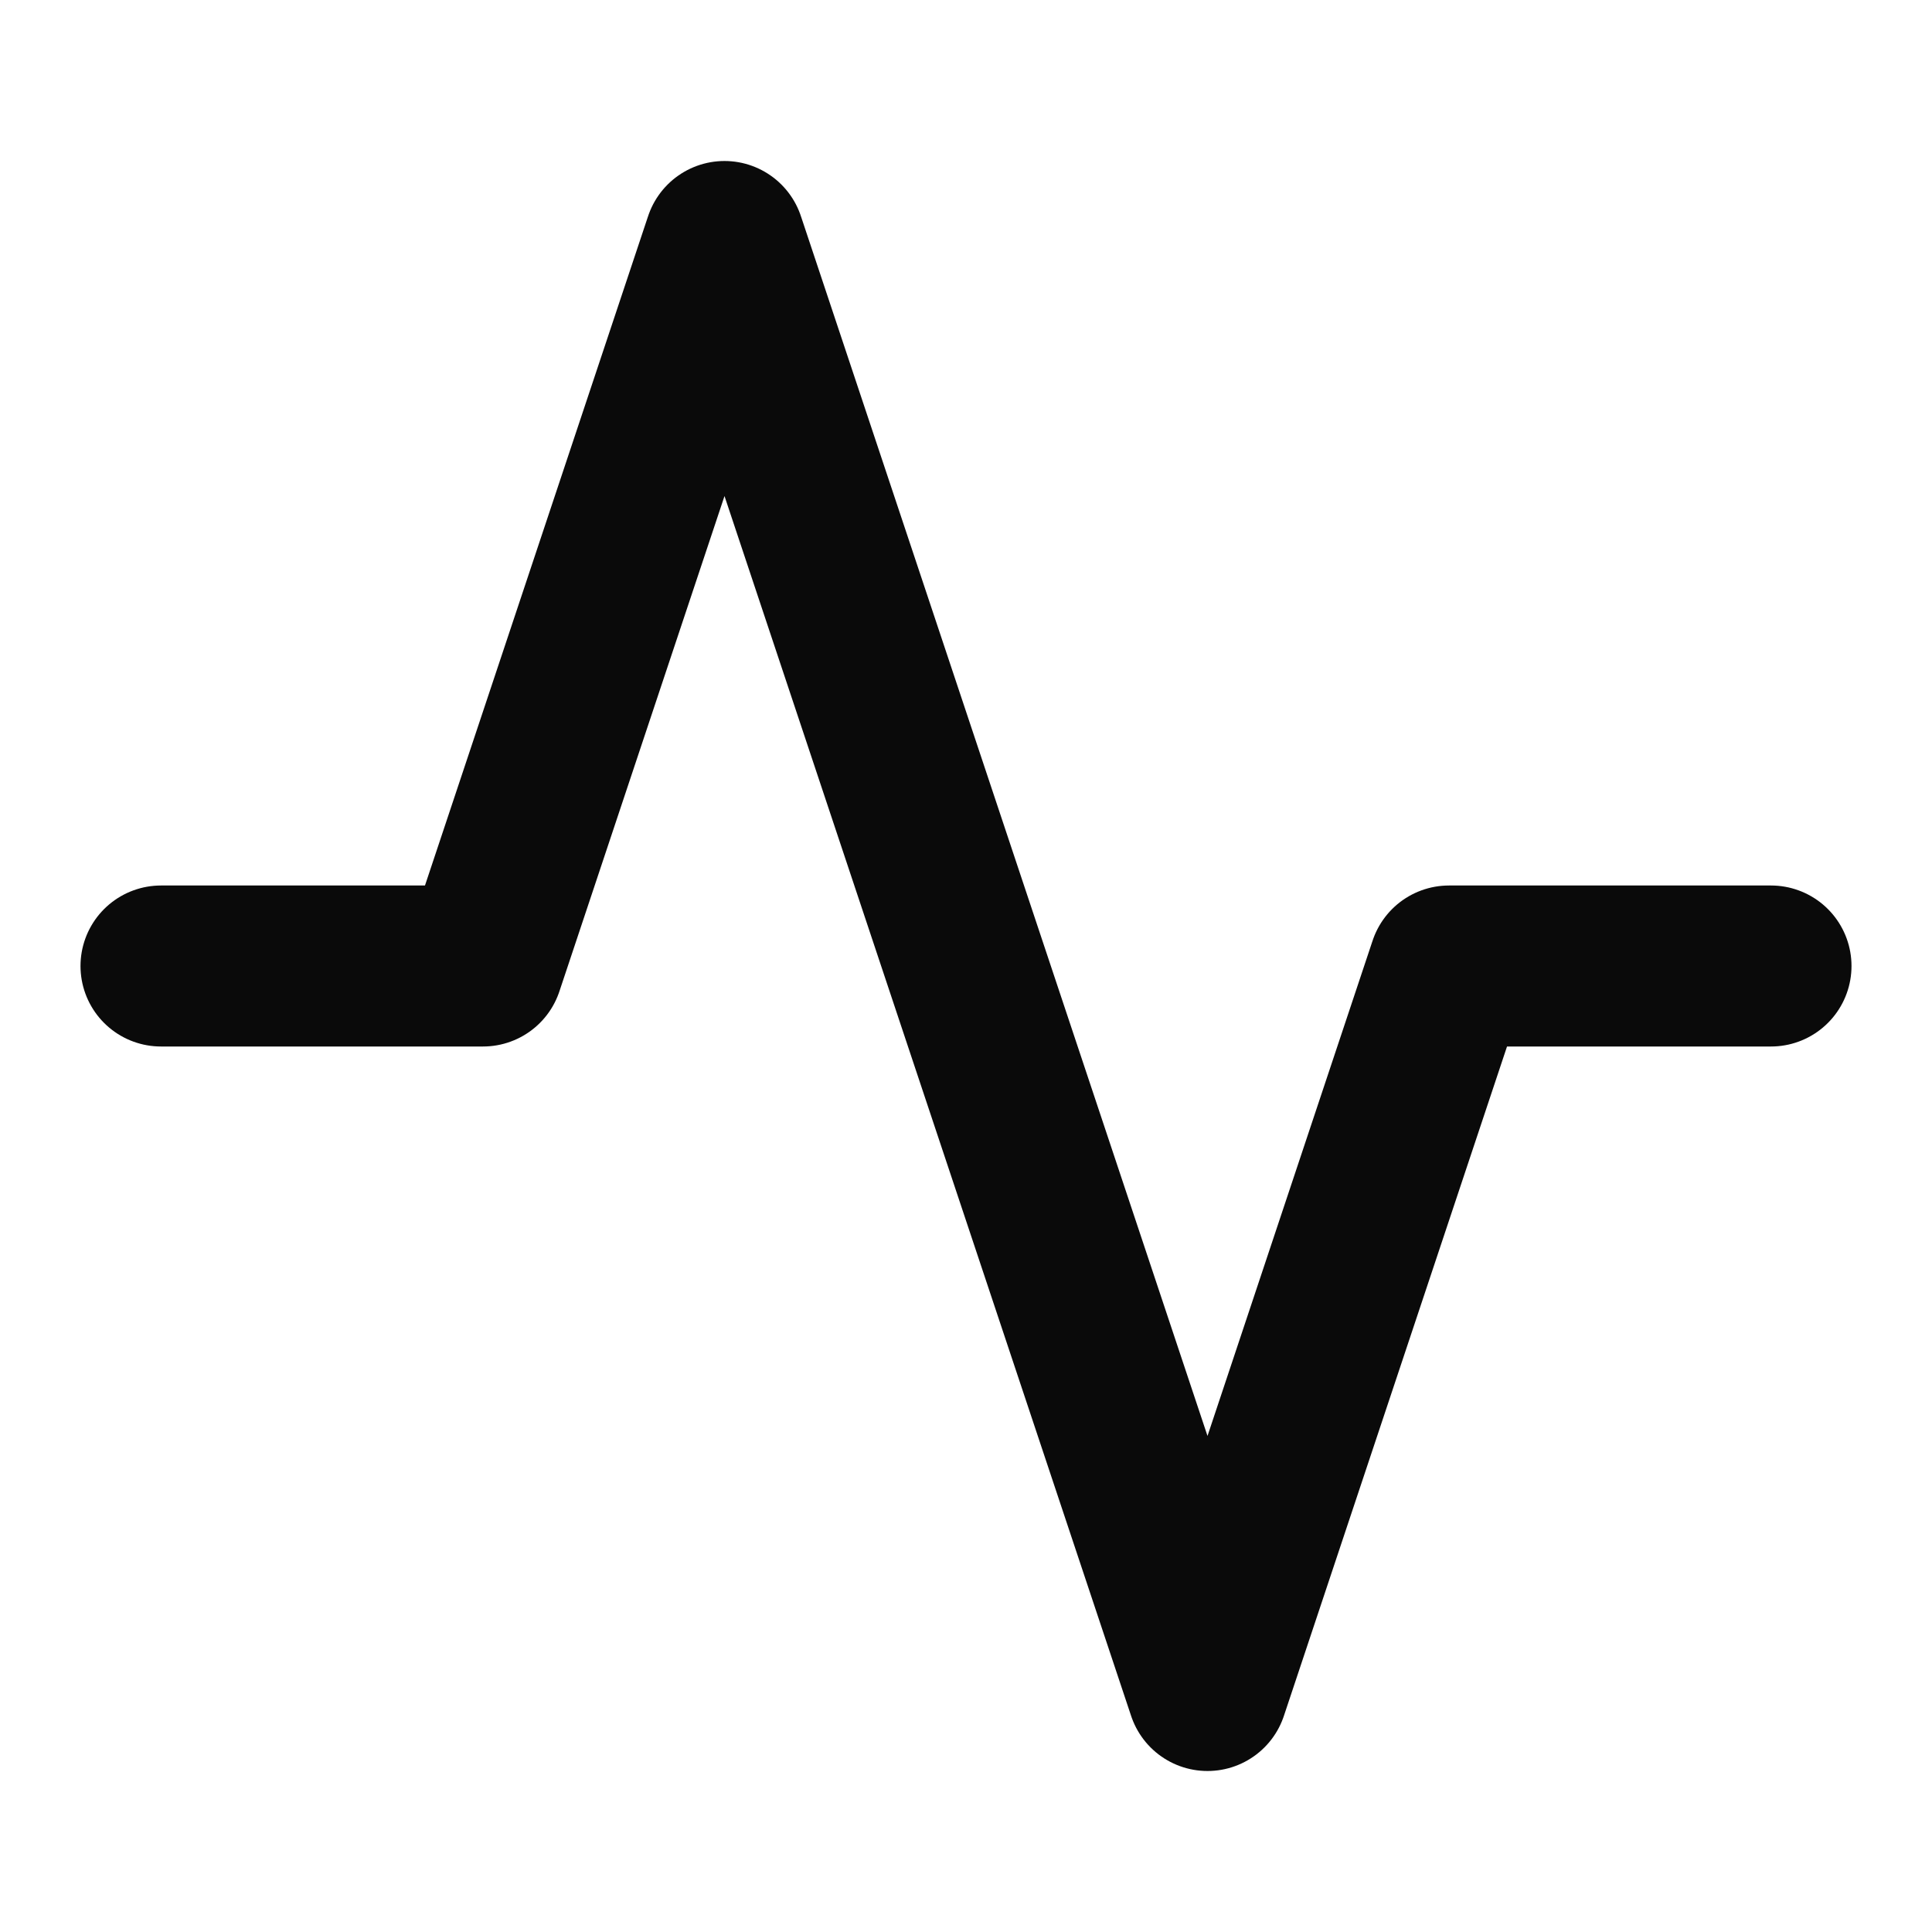
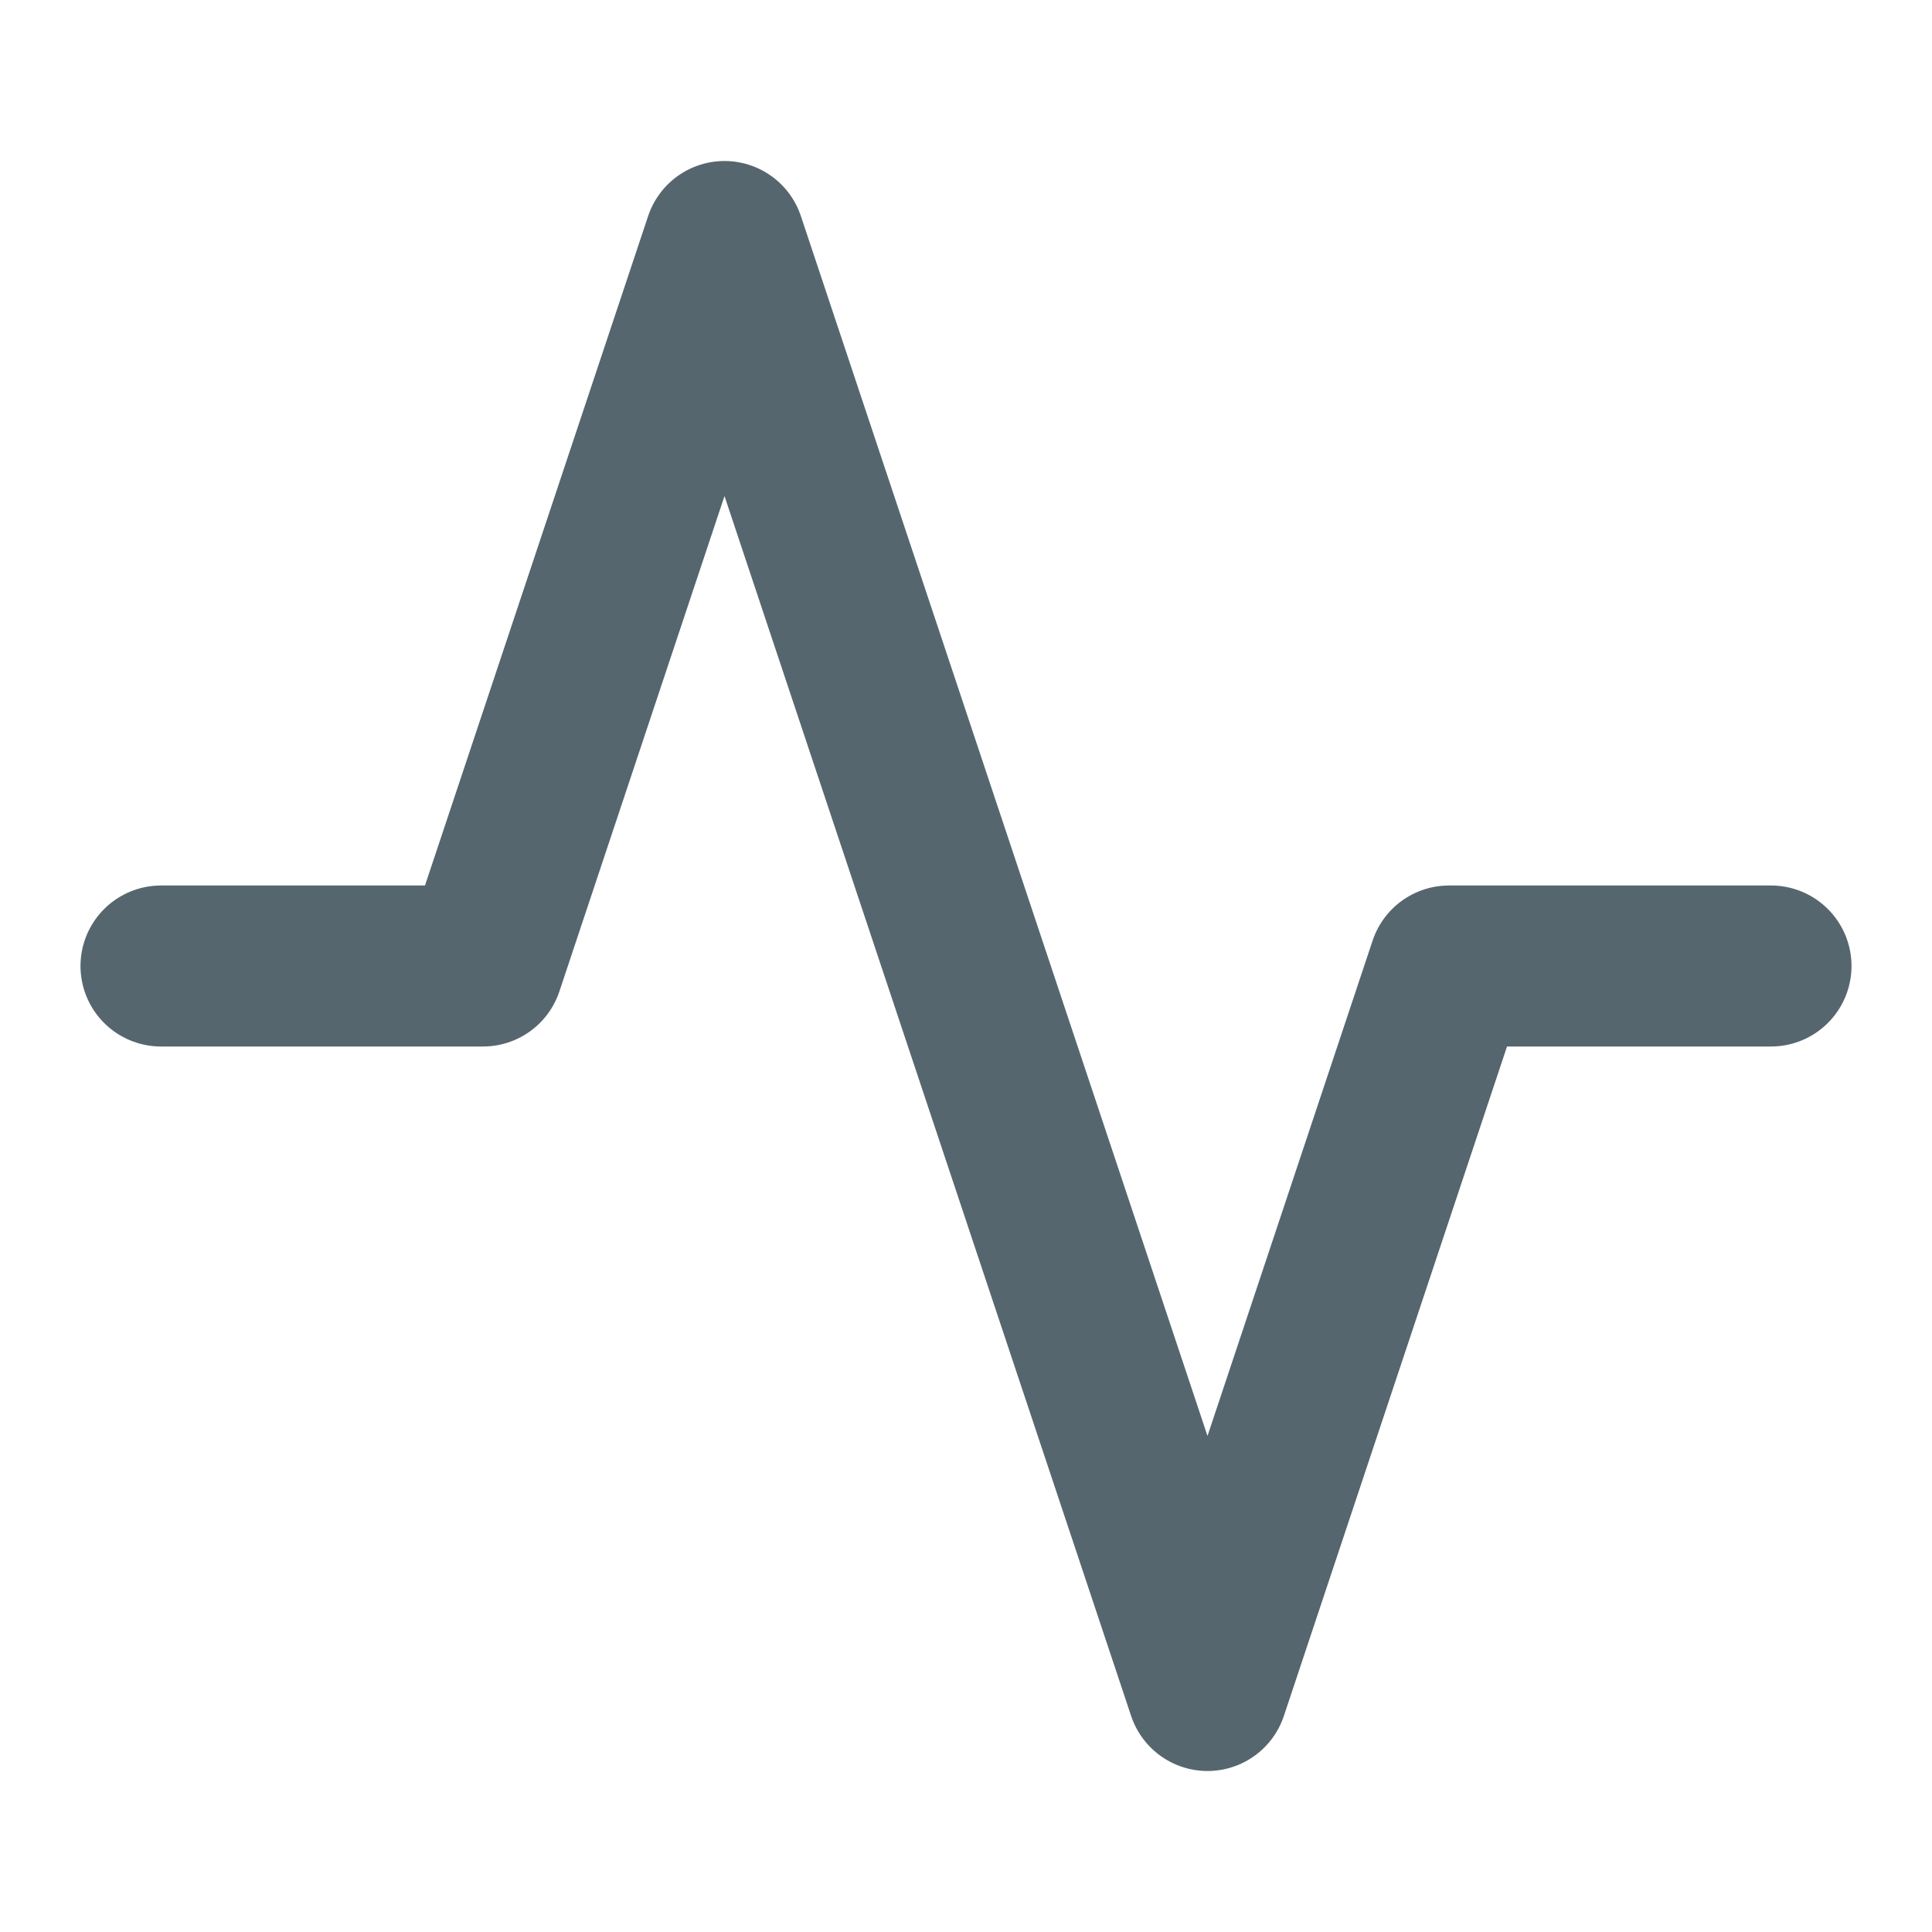
- <svg xmlns="http://www.w3.org/2000/svg" viewBox="0 0 24 24" fill="none" stroke="#0A0A0A" stroke-width="2" stroke-linecap="round" stroke-linejoin="round">
+ <svg xmlns="http://www.w3.org/2000/svg" viewBox="0 0 24 24" fill="none" stroke="#56666E" stroke-width="2" stroke-linecap="round" stroke-linejoin="round">
  <path d="M22 12h-4l-3 9L9 3l-3 9H2" />
</svg>
